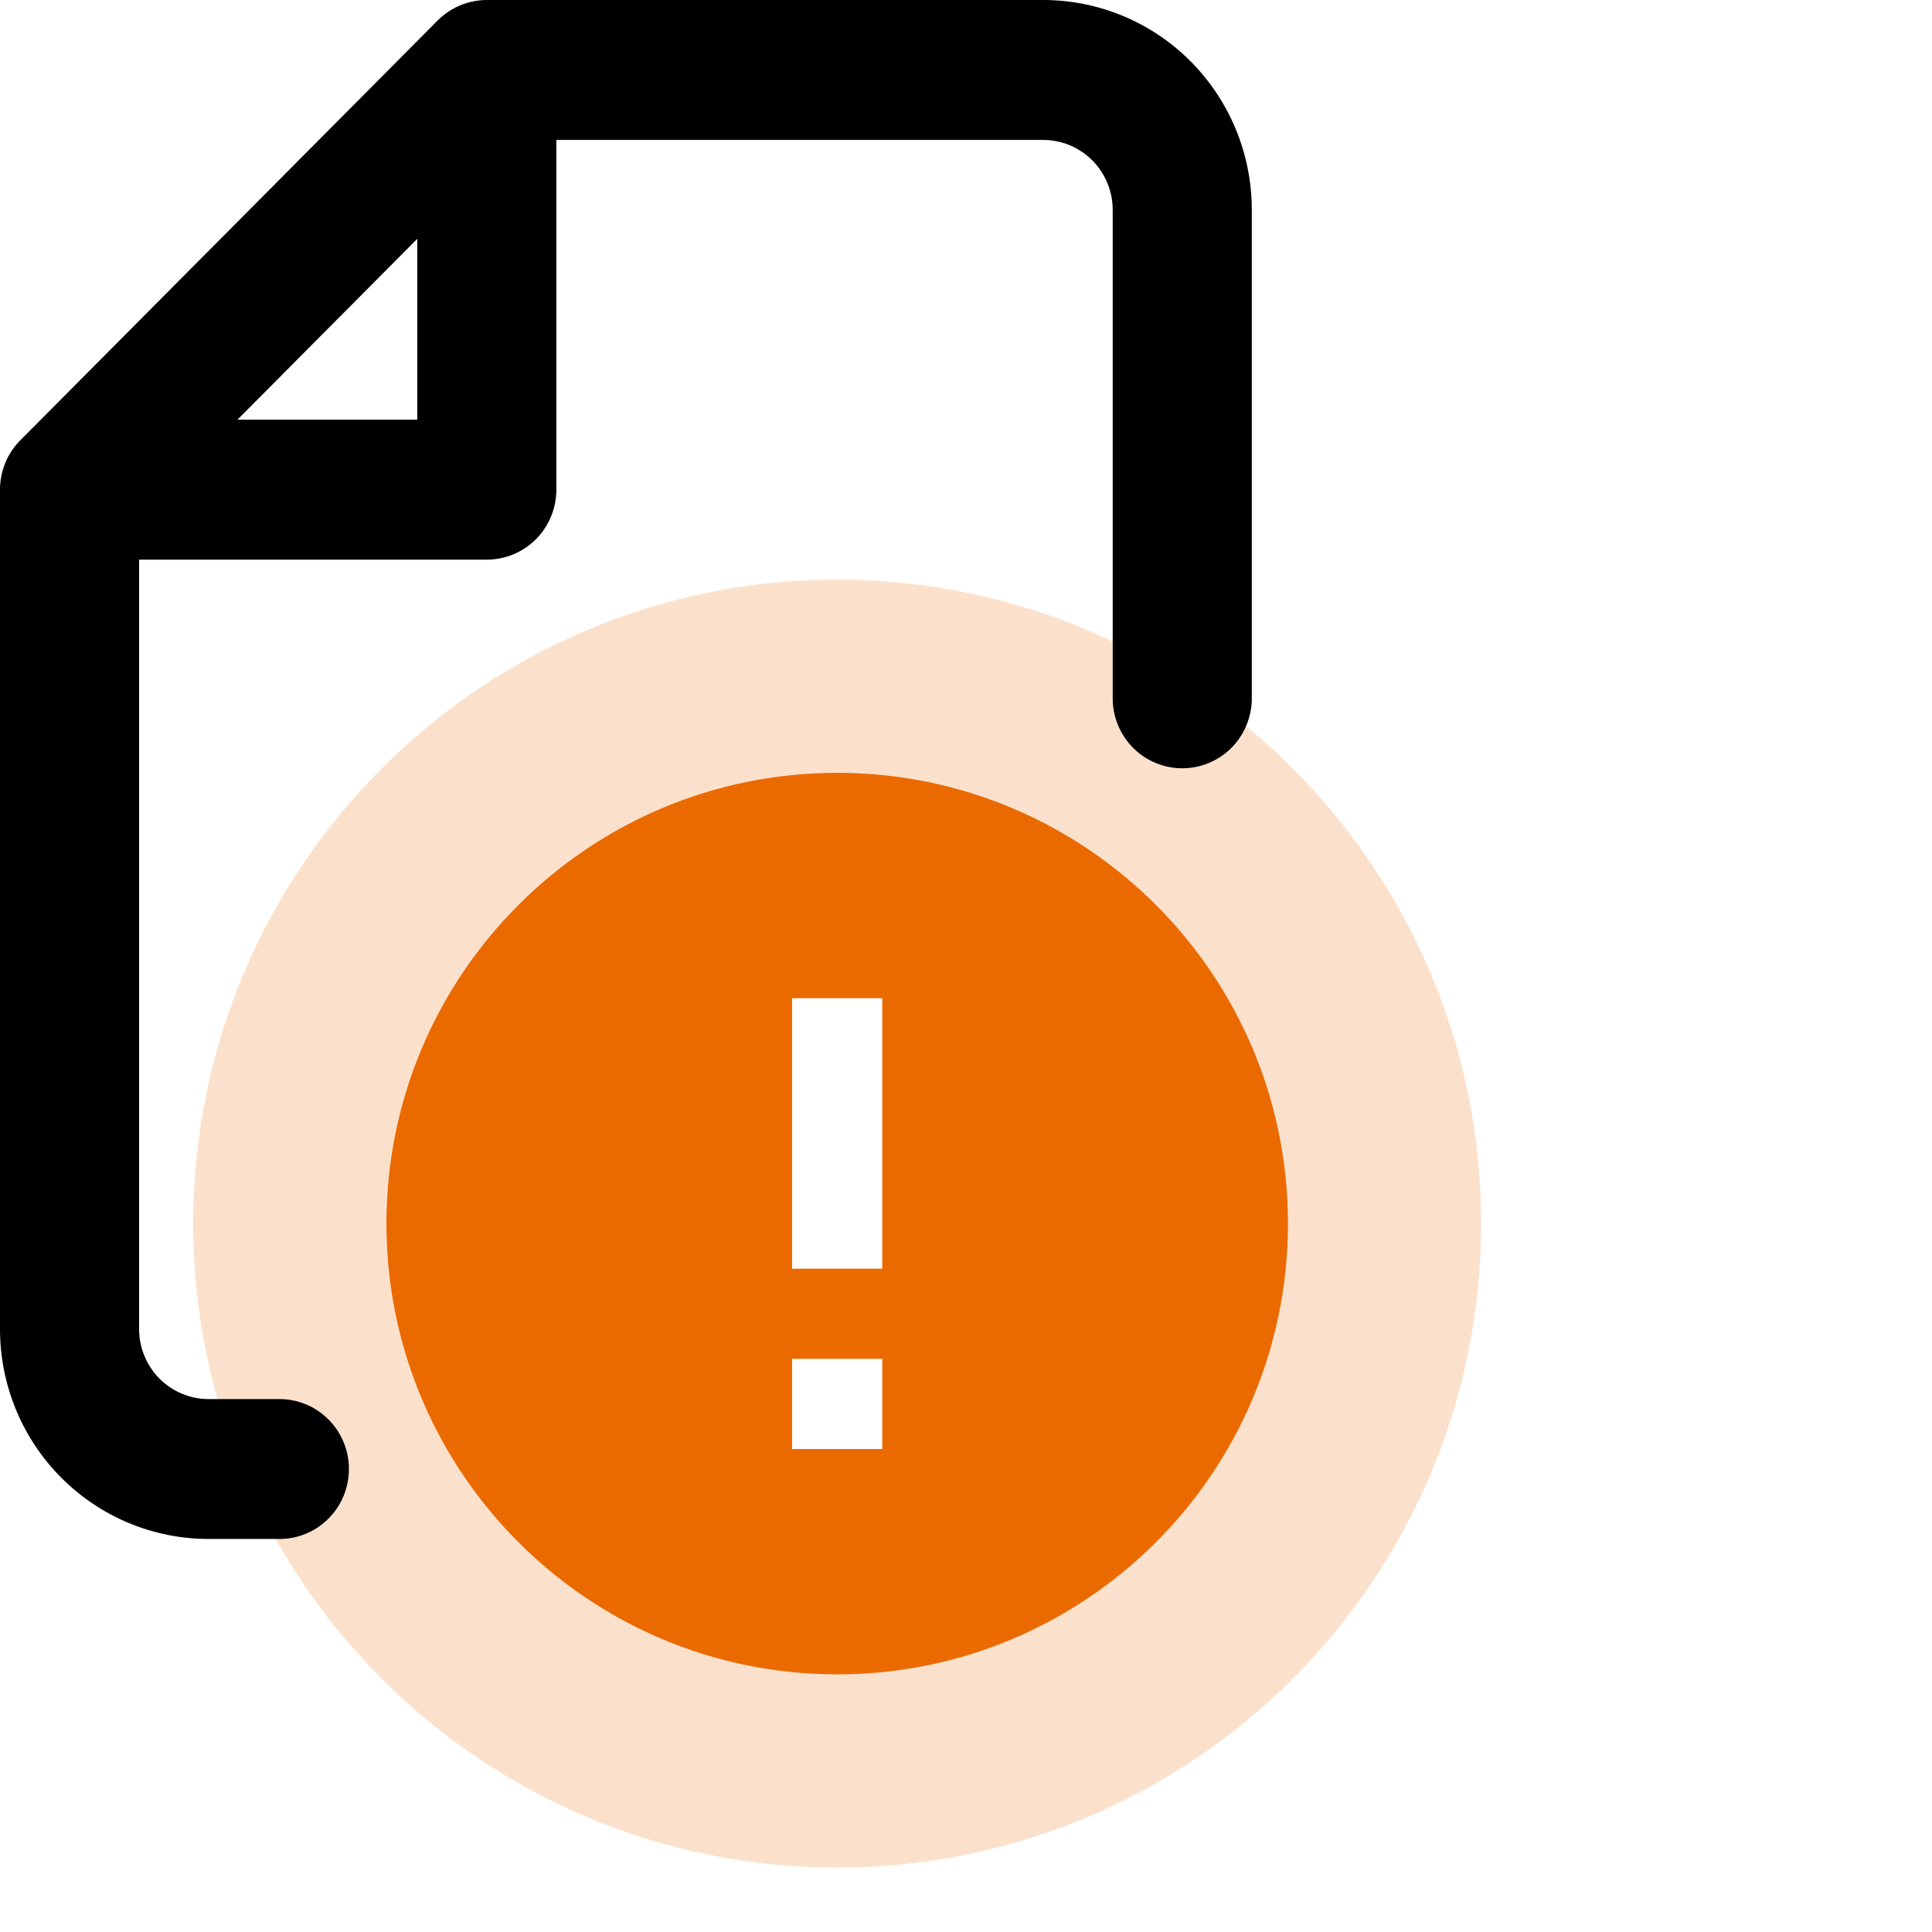
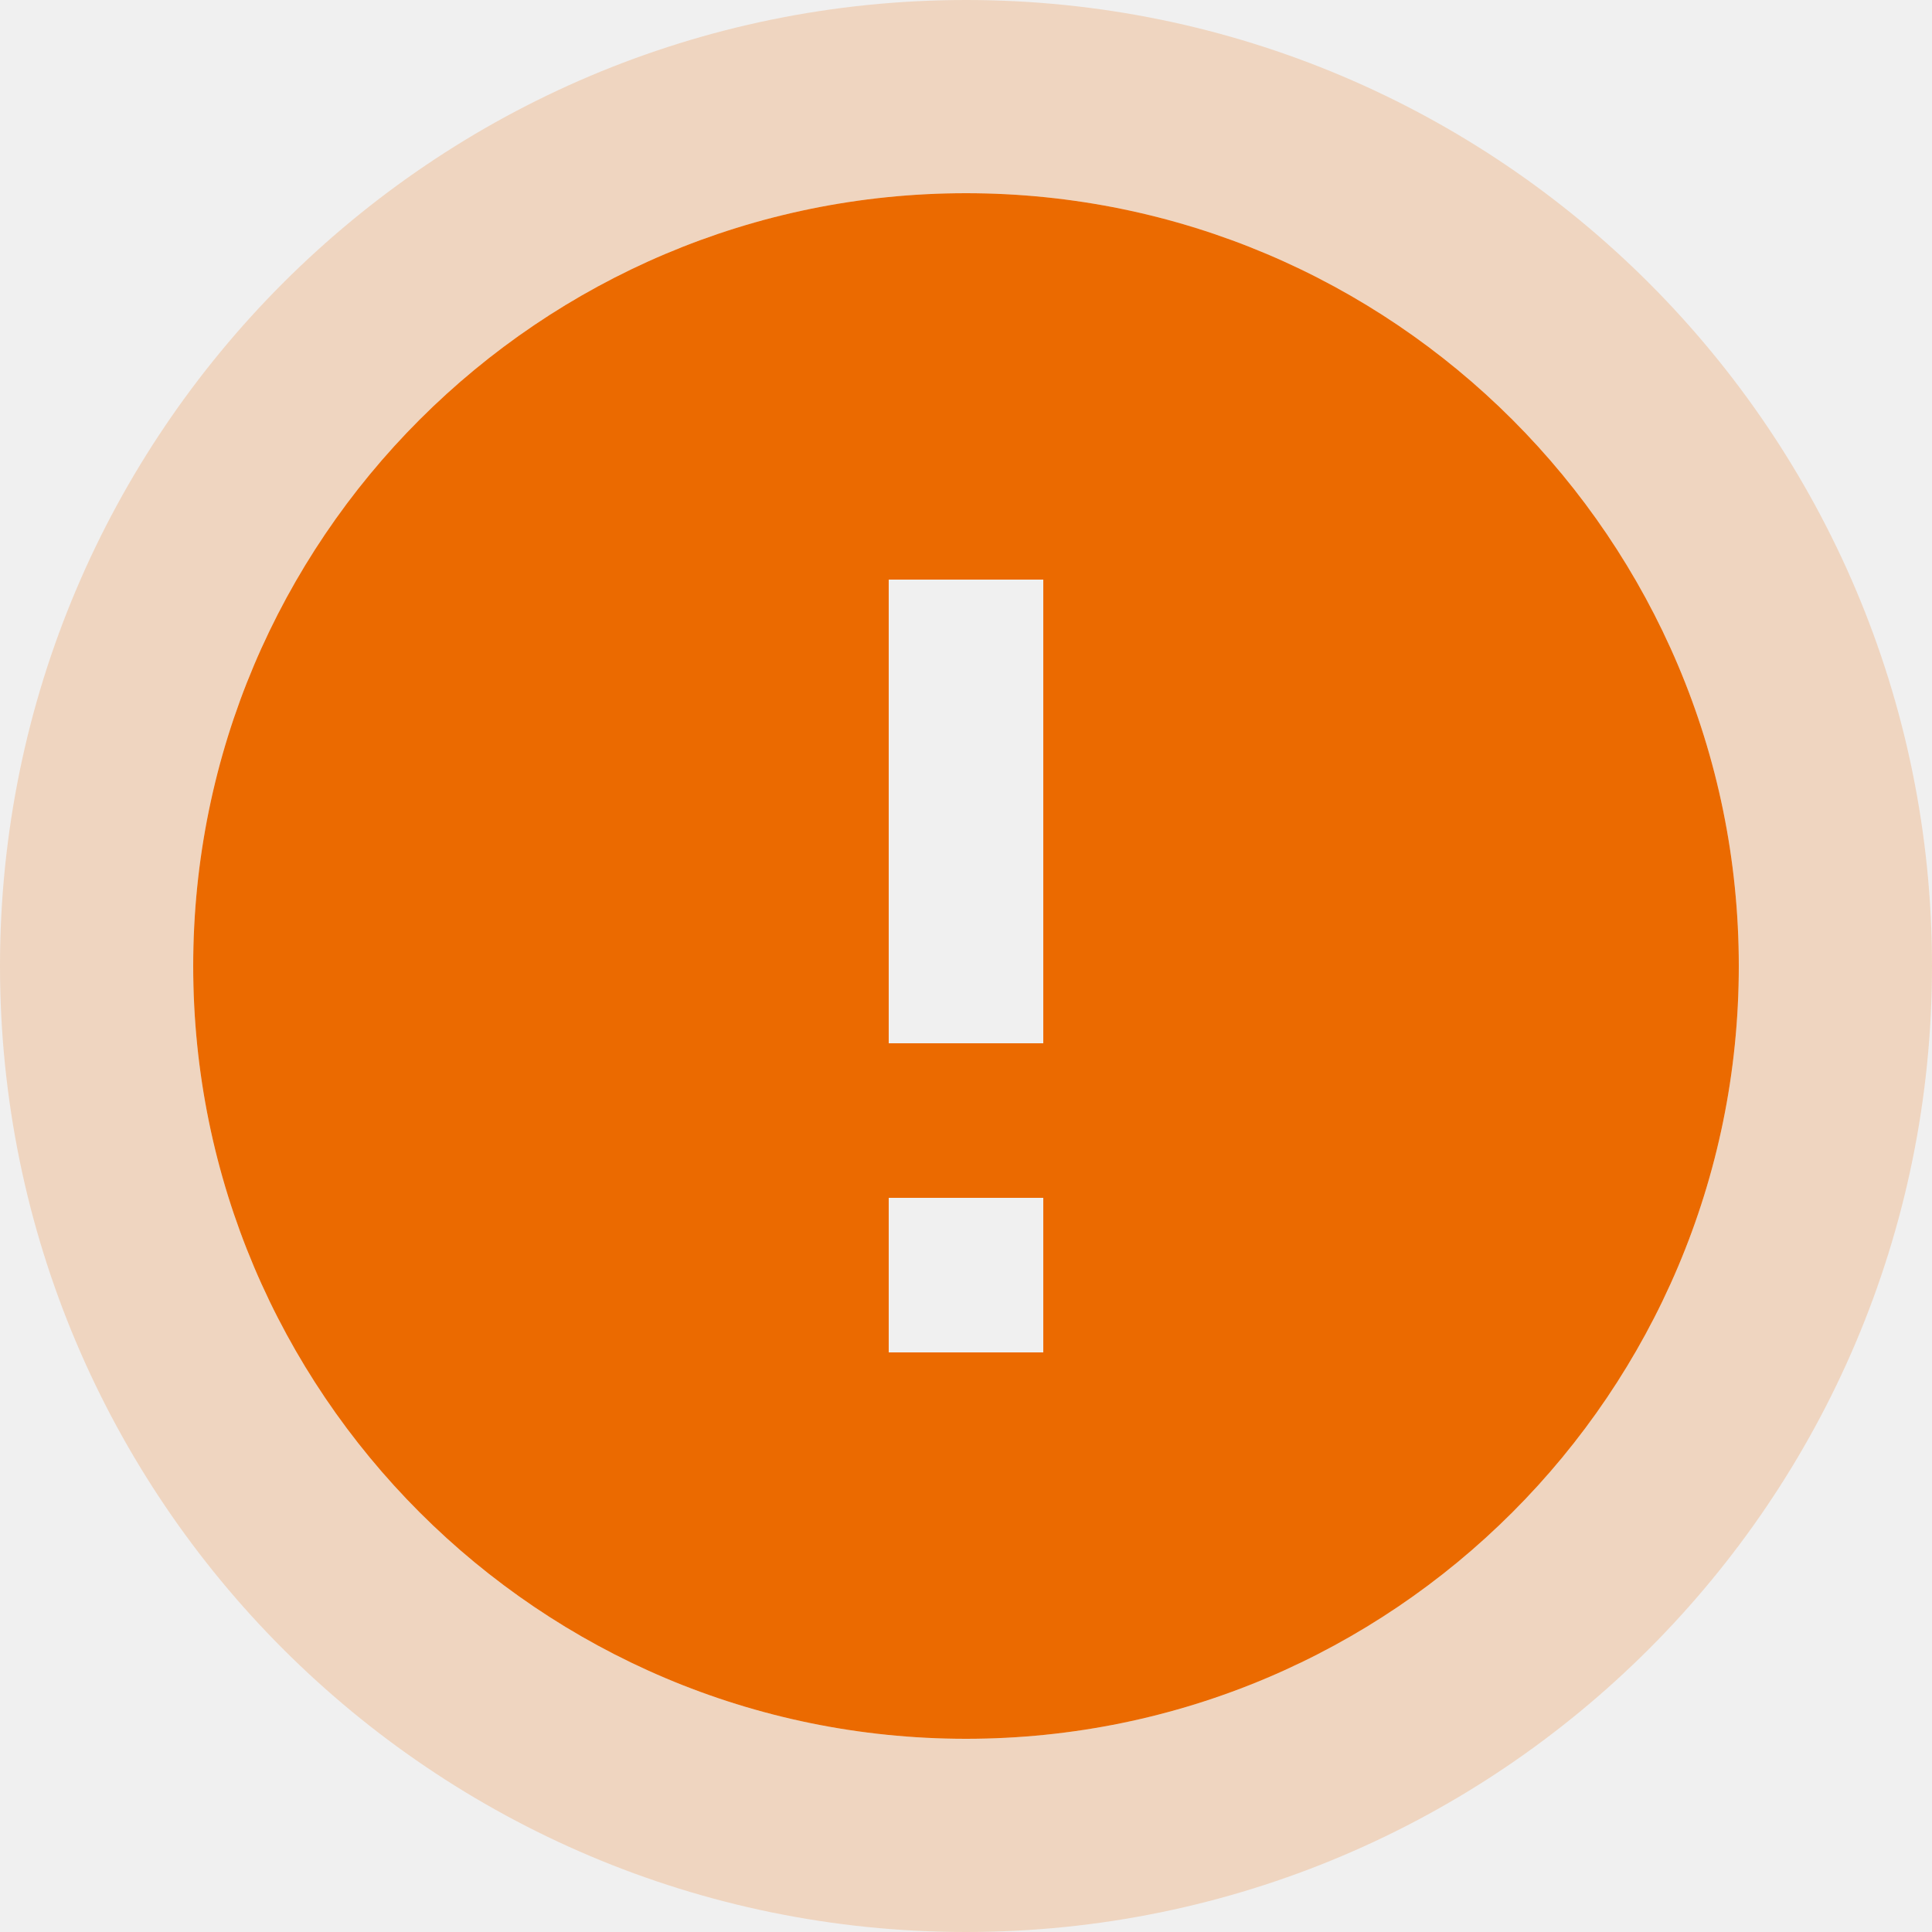
<svg xmlns="http://www.w3.org/2000/svg" width="30" height="30" viewBox="0 0 30 30" fill="none" color="#EB6A00">
-   <rect width="30" height="30" fill="white" />
-   <path d="M13 12C9.136 12 6 15.136 6 19C6 22.864 9.136 26 13 26C16.864 26 20 22.864 20 19C20 15.136 16.864 12 13 12ZM13.7 22.5H12.3V21.1H13.7V22.5ZM13.7 19.7H12.3V15.5H13.7V19.7Z" fill="currentColor" />
-   <path d="M13 10.5C8.308 10.5 4.5 14.308 4.5 19C4.5 23.692 8.308 27.5 13 27.5C17.692 27.5 21.5 23.692 21.5 19C21.5 14.308 17.692 10.5 13 10.5Z" stroke="currentColor" stroke-opacity="0.2" stroke-width="3" />
-   <path fill-rule="evenodd" clip-rule="evenodd" d="M7.559 0C7.273 8.53845e-05 6.998 0.115 6.796 0.318L0.316 6.836C0.216 6.937 0.136 7.056 0.082 7.188C0.028 7.32 -1.81238e-05 7.461 8.82831e-09 7.604V20.639C8.82831e-09 21.503 0.341 22.332 0.949 22.943C1.556 23.554 2.38 23.897 3.24 23.897H4.319C4.463 23.9 4.605 23.874 4.739 23.82C4.872 23.767 4.993 23.687 5.095 23.586C5.198 23.485 5.279 23.364 5.334 23.231C5.39 23.098 5.418 22.955 5.418 22.811C5.418 22.667 5.39 22.524 5.334 22.391C5.279 22.258 5.198 22.137 5.095 22.036C4.993 21.935 4.872 21.855 4.739 21.802C4.605 21.748 4.463 21.722 4.319 21.725H3.24C2.953 21.725 2.679 21.61 2.476 21.407C2.274 21.203 2.16 20.927 2.16 20.639V8.69H7.559C7.846 8.69 8.12 8.576 8.323 8.372C8.525 8.168 8.639 7.892 8.639 7.604V2.173H16.198C16.485 2.173 16.759 2.287 16.962 2.491C17.164 2.694 17.278 2.971 17.278 3.259V10.863C17.283 11.147 17.399 11.419 17.601 11.619C17.803 11.818 18.075 11.93 18.358 11.93C18.641 11.93 18.913 11.818 19.115 11.619C19.317 11.419 19.433 11.147 19.438 10.863V3.259C19.438 2.394 19.097 1.566 18.489 0.954C17.882 0.343 17.058 0 16.198 0H7.559ZM6.479 6.517H3.687L6.479 3.709V6.517ZM9.585 24C9.587 23.997 9.589 23.995 9.592 23.992C9.59 23.995 9.587 23.998 9.585 24ZM14.104 12.366C14.104 12.365 14.104 12.364 14.104 12.364C14.104 12.364 14.104 12.366 14.104 12.37C14.104 12.368 14.104 12.367 14.104 12.366V12.366Z" fill="black" />
+   <path d="M15 3C8.376 3 3 8.376 3 15C3 21.624 8.376 27 15 27C21.624 27 27 21.624 27 15C27 8.376 21.624 3 15 3ZM16.2 21H13.8V18.6H16.2V21ZM16.2 16.2H13.8V9H16.2V16.2Z" fill="currentColor" />
+   <path d="M15 1.5C7.548 1.5 1.5 7.548 1.5 15C1.5 22.452 7.548 28.5 15 28.5C22.452 28.5 28.5 22.452 28.5 15C28.5 7.548 22.452 1.5 15 1.5Z" stroke="currentColor" stroke-opacity="0.2" stroke-width="3" />
</svg>
